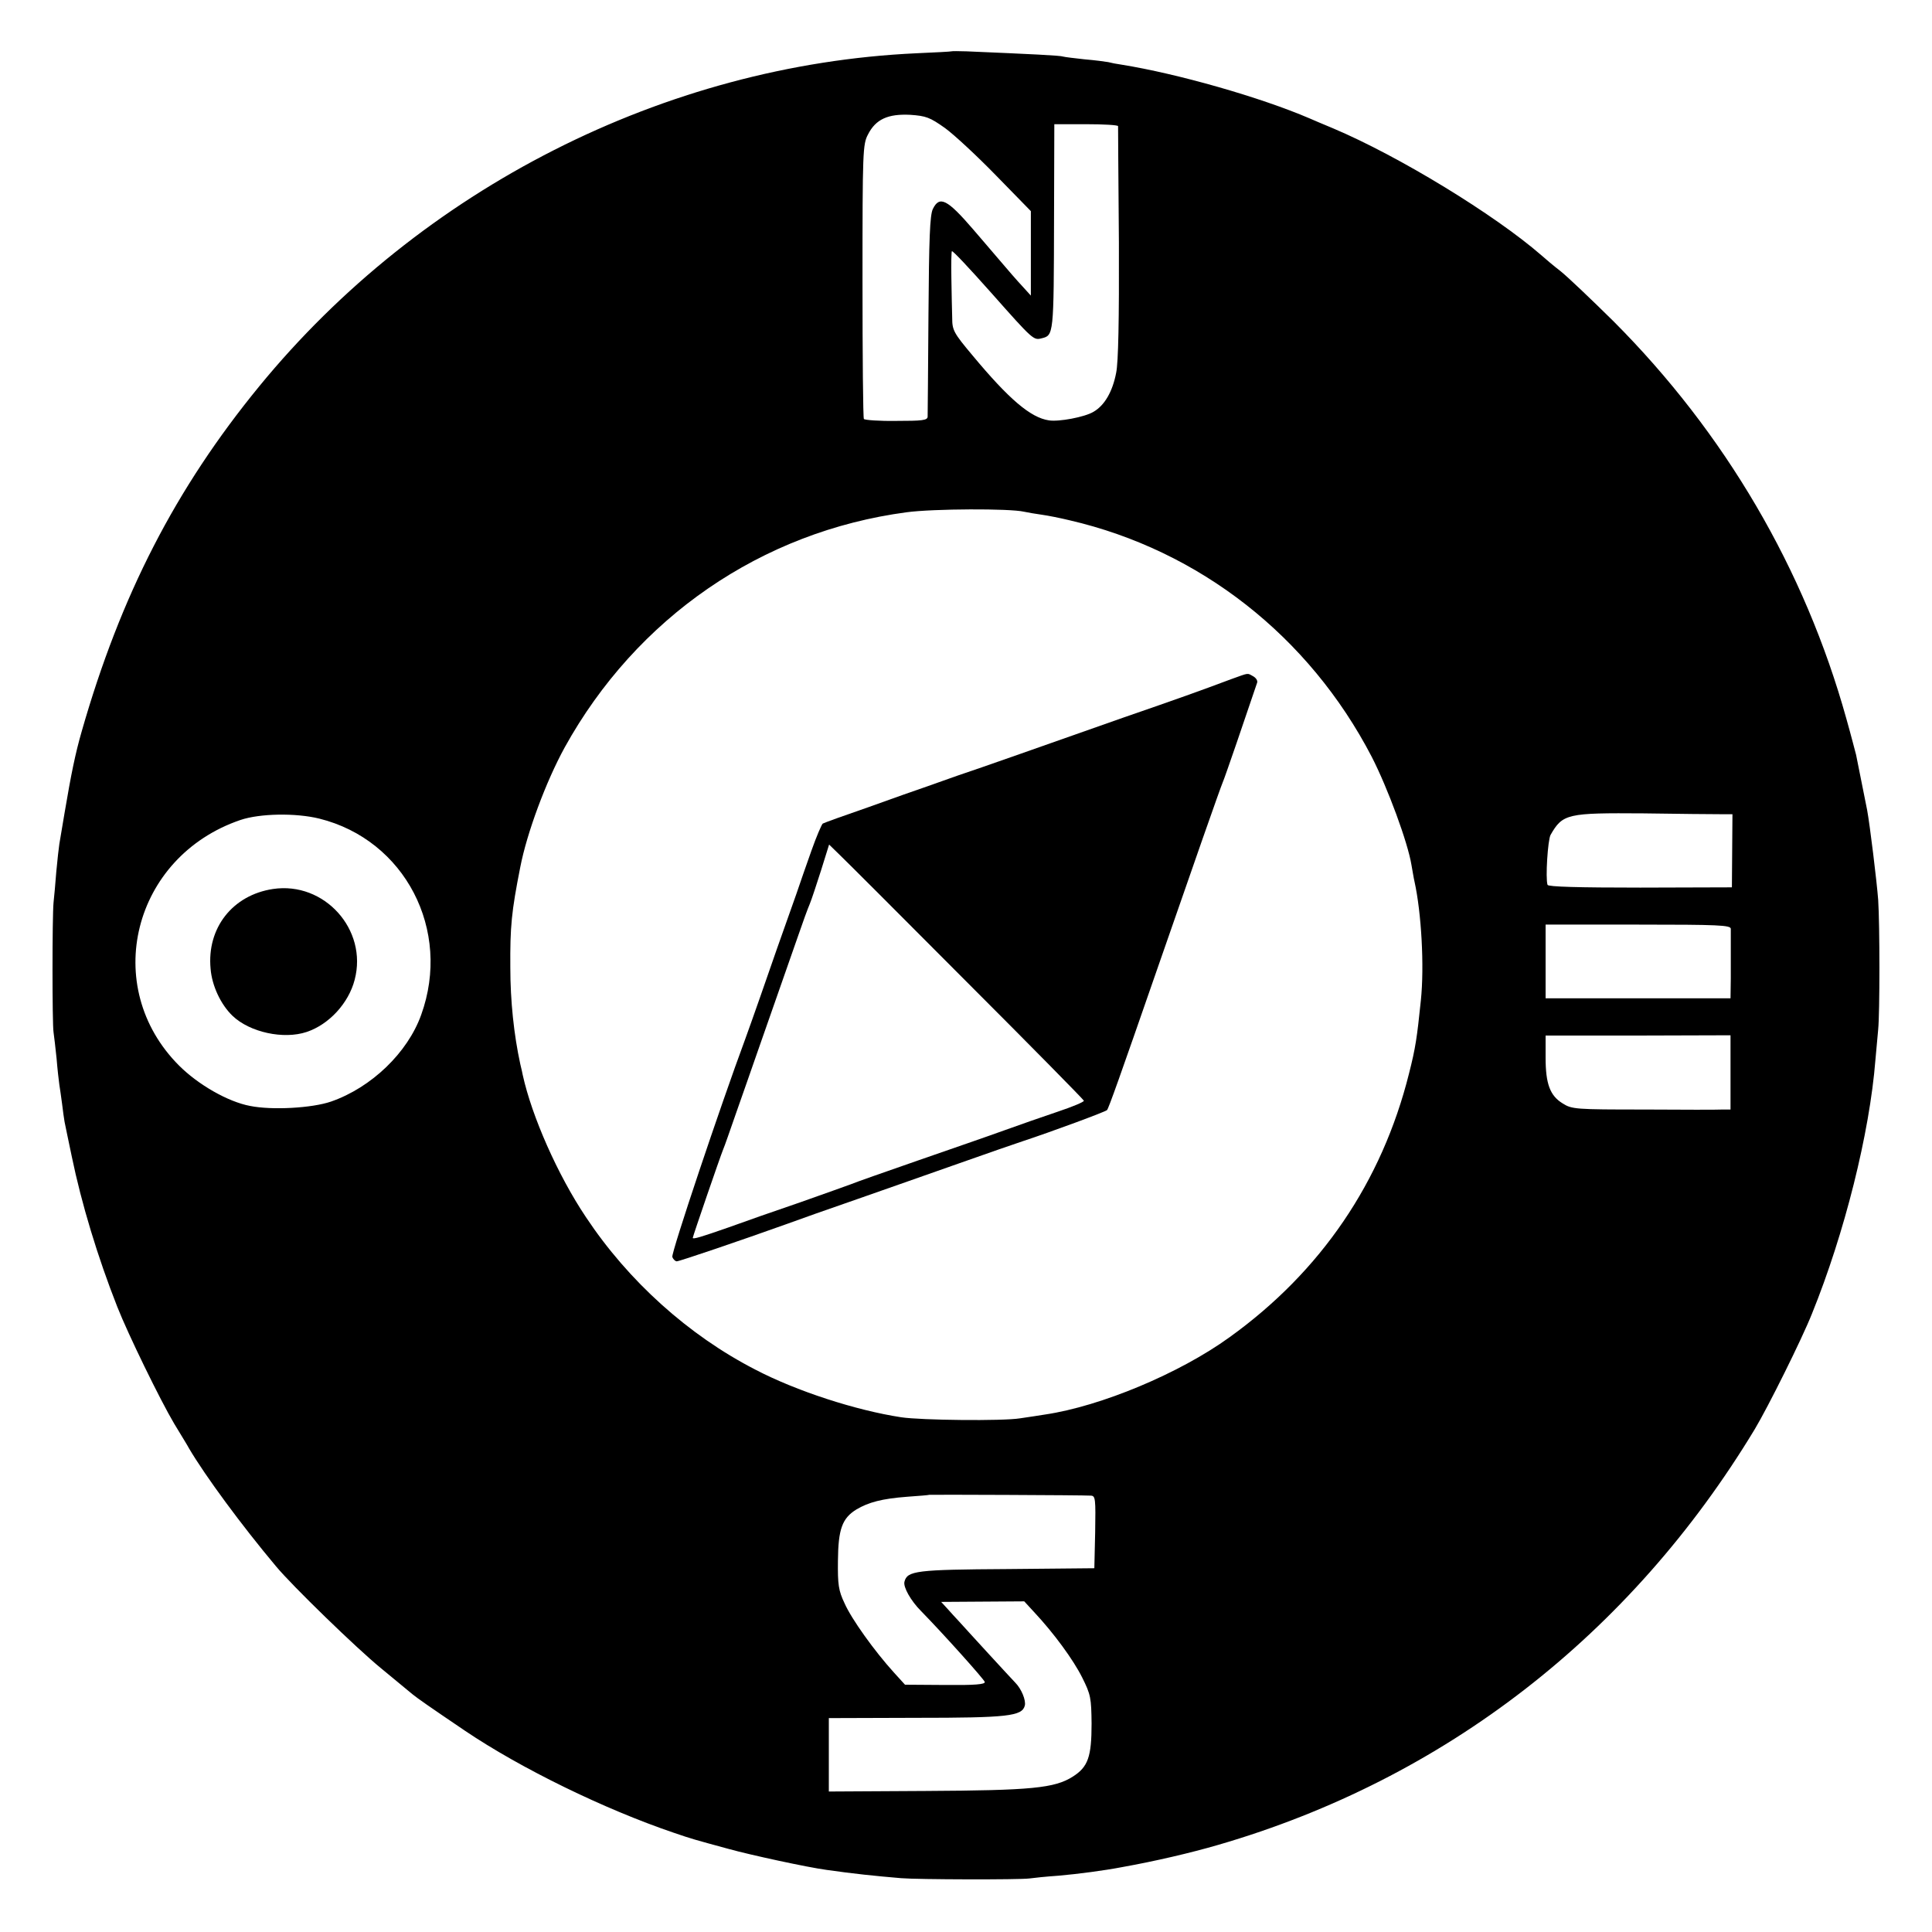
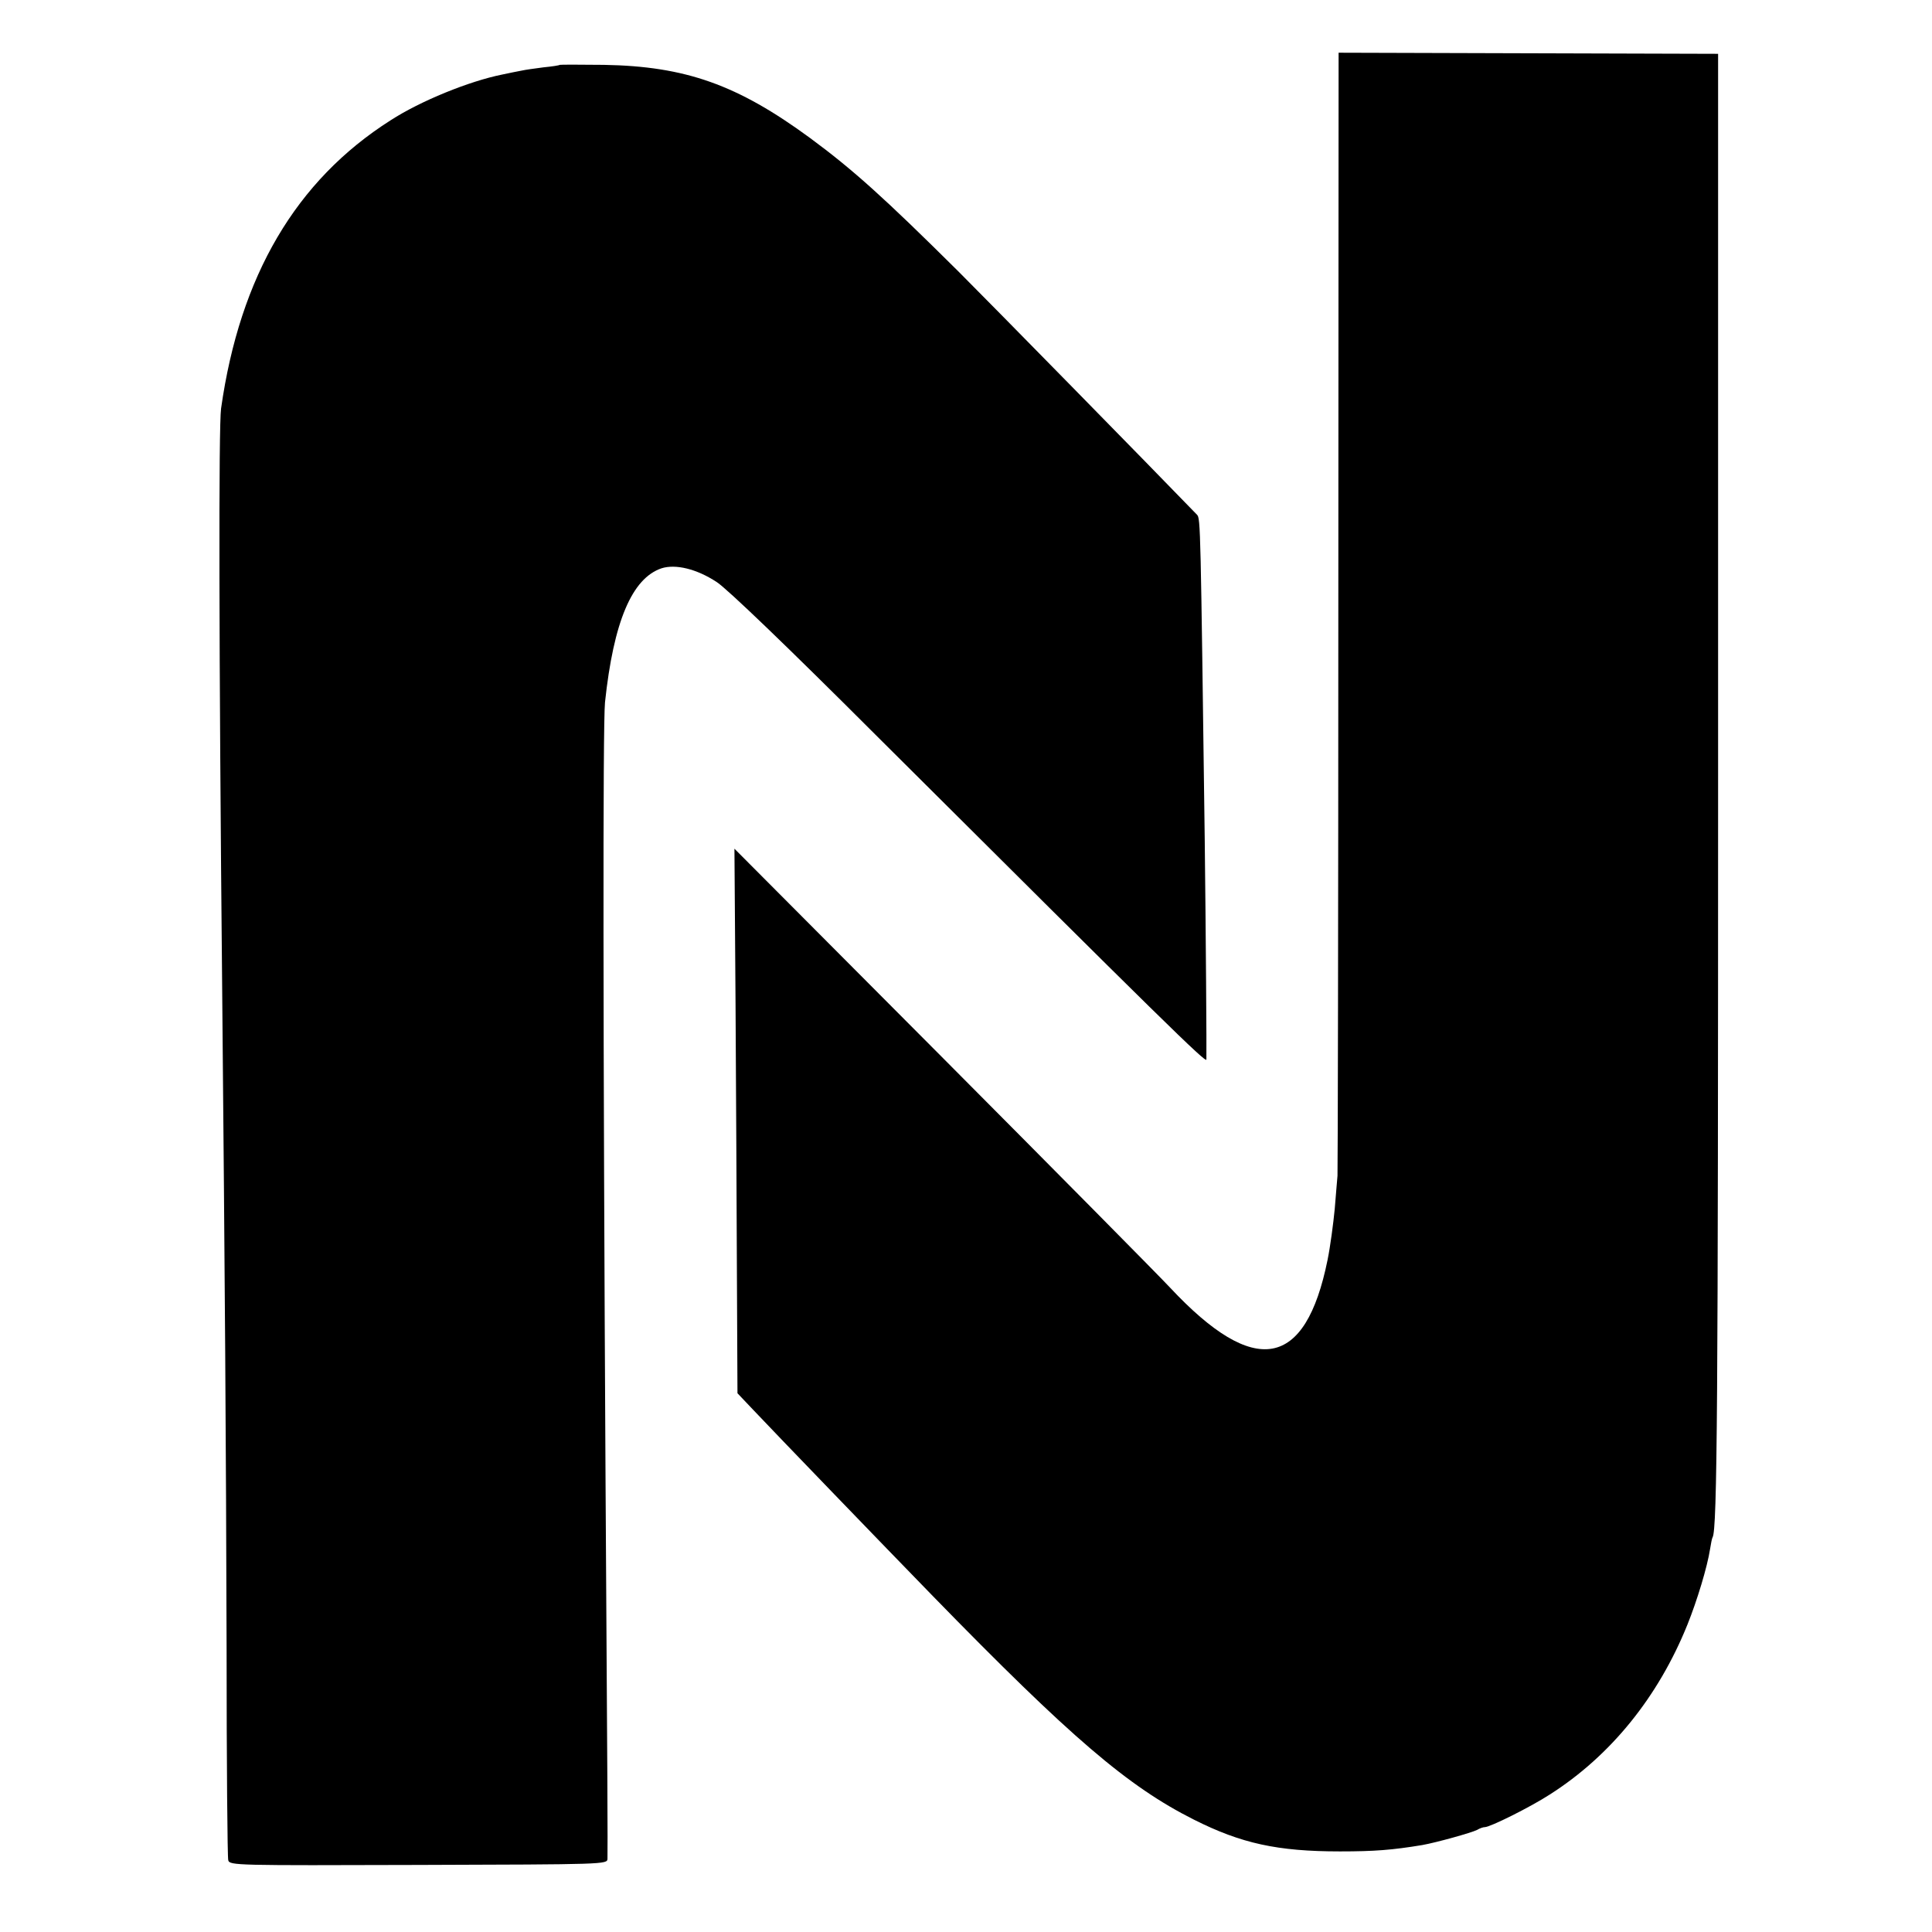
<svg xmlns="http://www.w3.org/2000/svg" version="1.0" width="700pt" height="700pt" viewBox="0 0 700 700" preserveAspectRatio="xMidYMid meet">
  <g transform="translate(0,700) scale(0.1,-0.1)" fill="#000000" stroke="none">
-     <path d="M3447 6814 c-1 -1 -58 -4 -127 -7 -911 -42 -1794 -490 -2381 -1207 -303 -370 -502 -757 -643 -1250 -23 -80 -38 -153 -62 -295 -8 -49 -17 -100 -19 -113 -2 -12 -7 -57 -11 -100 -3 -42 -8 -93 -10 -112 -5 -52 -5 -441 0 -470 2 -14 7 -56 11 -95 3 -38 8 -81 10 -95 2 -14 7 -45 10 -70 3 -25 7 -54 9 -65 2 -11 14 -67 26 -125 35 -170 94 -365 165 -545 39 -99 155 -337 206 -423 24 -40 49 -80 54 -90 59 -100 190 -278 315 -427 59 -71 293 -298 380 -369 52 -43 104 -86 115 -95 20 -16 57 -42 190 -132 203 -137 505 -284 755 -369 67 -23 75 -25 200 -59 79 -22 287 -67 355 -76 98 -14 175 -22 270 -30 58 -5 428 -6 465 -1 14 2 61 7 105 10 70 6 168 19 230 31 118 21 251 52 350 81 818 238 1493 761 1943 1506 48 80 170 325 207 418 118 291 209 654 230 920 3 36 8 85 10 110 6 60 6 376 0 470 -5 66 -30 271 -40 325 -4 21 -33 166 -40 200 -3 11 -18 70 -35 130 -151 543 -440 1036 -844 1441 -78 77 -163 158 -190 180 -27 21 -58 47 -70 58 -170 148 -517 360 -756 461 -36 15 -74 31 -85 36 -177 76 -477 162 -683 195 -15 2 -36 6 -47 9 -11 2 -49 7 -85 10 -36 4 -71 8 -78 10 -10 4 -115 9 -350 19 -29 1 -53 1 -55 0z m-23 -278 c33 -24 117 -102 186 -173 l125 -128 0 -153 0 -153 -30 33 c-17 18 -58 65 -90 103 -33 39 -74 86 -90 105 -93 108 -121 122 -145 73 -11 -22 -14 -108 -16 -383 -1 -195 -3 -362 -3 -370 -1 -13 -20 -15 -113 -15 -62 -1 -115 3 -118 7 -3 4 -5 229 -5 500 0 472 1 495 20 531 28 55 72 75 153 71 57 -4 71 -9 126 -48z m627 7 c0 -5 1 -195 3 -423 1 -278 -2 -434 -10 -471 -13 -68 -42 -118 -82 -141 -31 -19 -126 -37 -162 -31 -66 10 -144 76 -277 236 -68 81 -73 91 -73 135 -1 26 -2 91 -3 145 -1 53 0 97 2 97 5 0 58 -56 146 -155 147 -166 150 -168 178 -161 45 11 45 8 46 439 l1 337 115 0 c63 0 115 -3 116 -7z m-341 -1397 c14 -3 43 -8 65 -11 22 -3 67 -12 100 -20 471 -109 868 -420 1095 -857 58 -113 131 -311 144 -392 4 -21 8 -48 11 -60 25 -113 36 -307 23 -431 -14 -135 -19 -171 -43 -265 -98 -392 -319 -717 -650 -955 -181 -131 -466 -250 -668 -280 -17 -3 -59 -9 -92 -14 -62 -10 -358 -7 -430 4 -164 25 -380 95 -529 173 -241 124 -459 320 -613 552 -102 152 -196 365 -229 515 -1 6 -5 24 -9 40 -23 106 -36 228 -36 350 -1 148 4 201 36 363 24 124 93 310 161 434 260 470 713 782 1239 852 97 13 374 14 425 2z m2521 -1096 l46 0 -1 -132 -1 -133 -332 -1 c-224 0 -334 3 -336 10 -8 24 1 163 11 181 44 77 61 80 337 78 127 -2 251 -3 276 -3z m-5074 -16 c310 -77 480 -404 369 -711 -49 -137 -180 -263 -326 -314 -69 -24 -215 -32 -294 -16 -80 15 -188 77 -257 146 -286 286 -168 757 222 890 71 24 201 26 286 5z m5114 -399 c0 -8 0 -35 0 -60 0 -25 0 -78 0 -119 l-1 -73 -335 0 -335 0 0 133 0 134 335 0 c291 0 335 -2 336 -15z m-1 -520 l0 -135 -27 0 c-16 -1 -145 -1 -287 0 -247 0 -261 1 -294 22 -46 28 -62 71 -62 166 l0 80 335 0 335 1 0 -134z m-2317 -1534 c16 -1 17 -12 15 -132 l-3 -131 -315 -3 c-330 -2 -363 -6 -373 -46 -5 -19 23 -69 60 -106 83 -85 229 -248 231 -257 2 -9 -37 -12 -143 -11 l-146 1 -40 44 c-70 77 -154 194 -179 251 -22 46 -25 68 -24 154 1 114 15 154 67 186 44 26 92 39 184 46 43 3 79 6 80 7 2 1 558 -1 586 -3z m-207 -421 c73 -78 143 -174 175 -238 31 -62 33 -74 34 -167 0 -121 -13 -157 -68 -192 -66 -42 -150 -50 -533 -52 l-351 -2 0 133 0 133 316 1 c332 0 384 6 394 44 5 19 -12 61 -35 84 -7 7 -51 55 -98 106 -47 51 -94 103 -105 115 -11 12 -30 32 -42 46 l-23 25 151 1 150 1 35 -38z" />
-     <path d="M4460 4539 c-112 -42 -190 -70 -390 -139 -113 -40 -281 -99 -375 -132 -93 -33 -195 -68 -225 -78 -30 -11 -80 -28 -110 -39 -30 -10 -126 -44 -212 -75 -87 -30 -162 -57 -167 -60 -4 -3 -23 -47 -41 -98 -18 -51 -43 -122 -55 -158 -47 -132 -95 -268 -130 -370 -20 -58 -45 -127 -55 -155 -89 -240 -269 -776 -264 -789 3 -9 11 -16 16 -16 10 0 236 77 398 135 41 15 156 56 255 90 99 35 266 93 370 130 105 37 208 73 230 80 106 35 301 107 306 113 6 7 46 119 184 517 129 372 226 649 235 670 7 15 85 243 125 362 2 7 -4 17 -15 23 -22 12 -13 13 -80 -11z m-957 -1097 c232 -232 423 -426 424 -430 2 -4 -41 -22 -95 -40 -53 -18 -140 -48 -192 -67 -52 -19 -194 -68 -315 -110 -121 -42 -229 -80 -240 -85 -11 -4 -94 -34 -185 -66 -91 -31 -208 -72 -260 -91 -100 -35 -130 -44 -130 -38 0 5 100 296 110 320 5 11 26 72 48 135 22 63 57 162 77 220 59 168 115 328 147 420 16 47 35 99 42 115 7 17 25 72 41 122 l29 93 39 -38 c21 -20 228 -227 460 -460z" />
-     <path d="M989 3779 c-146 -22 -240 -141 -226 -289 5 -62 37 -130 80 -171 62 -59 184 -86 268 -58 81 27 152 104 174 189 48 182 -110 357 -296 329z" />
+     <path d="M4849 4787 c0 -1112 -2 -2033 -3 -2047 -1 -14 -6 -68 -10 -120 -5 -52 -16 -136 -26 -185 -80 -395 -264 -428 -570 -101 -41 44 -413 420 -827 836 l-752 755 4 -560 c2 -308 4 -752 5 -986 l2 -427 55 -58 c85 -90 468 -487 653 -677 500 -513 707 -690 946 -810 171 -86 302 -115 529 -115 125 0 189 5 298 23 51 9 180 45 199 55 10 6 22 10 28 10 19 0 164 72 235 118 220 140 393 353 499 616 35 87 72 209 82 274 3 20 7 39 9 42 17 27 20 493 20 2760 l0 2615 -687 2 -688 2 -1 -2022z" />
+     <path d="M2028 6765 c-2 -2 -28 -6 -59 -9 -31 -4 -67 -9 -80 -12 -13 -2 -44 -9 -69 -14 -120 -24 -297 -96 -405 -166 -343 -218 -546 -564 -614 -1044 -9 -64 -8 -872 4 -2105 10 -1087 14 -1630 16 -2388 0 -412 3 -757 6 -767 5 -19 28 -19 689 -17 676 2 684 2 685 22 1 43 0 293 -7 1370 -9 1613 -10 2739 -2 2820 31 293 98 450 205 486 51 16 127 -2 200 -50 36 -23 255 -233 574 -552 1050 -1046 1199 -1192 1200 -1178 1 23 -2 465 -6 794 -15 1138 -15 1167 -28 1180 -176 182 -744 761 -863 880 -270 268 -383 370 -539 485 -263 193 -451 260 -747 265 -86 1 -158 1 -160 0z" />
  </g>
</svg>
